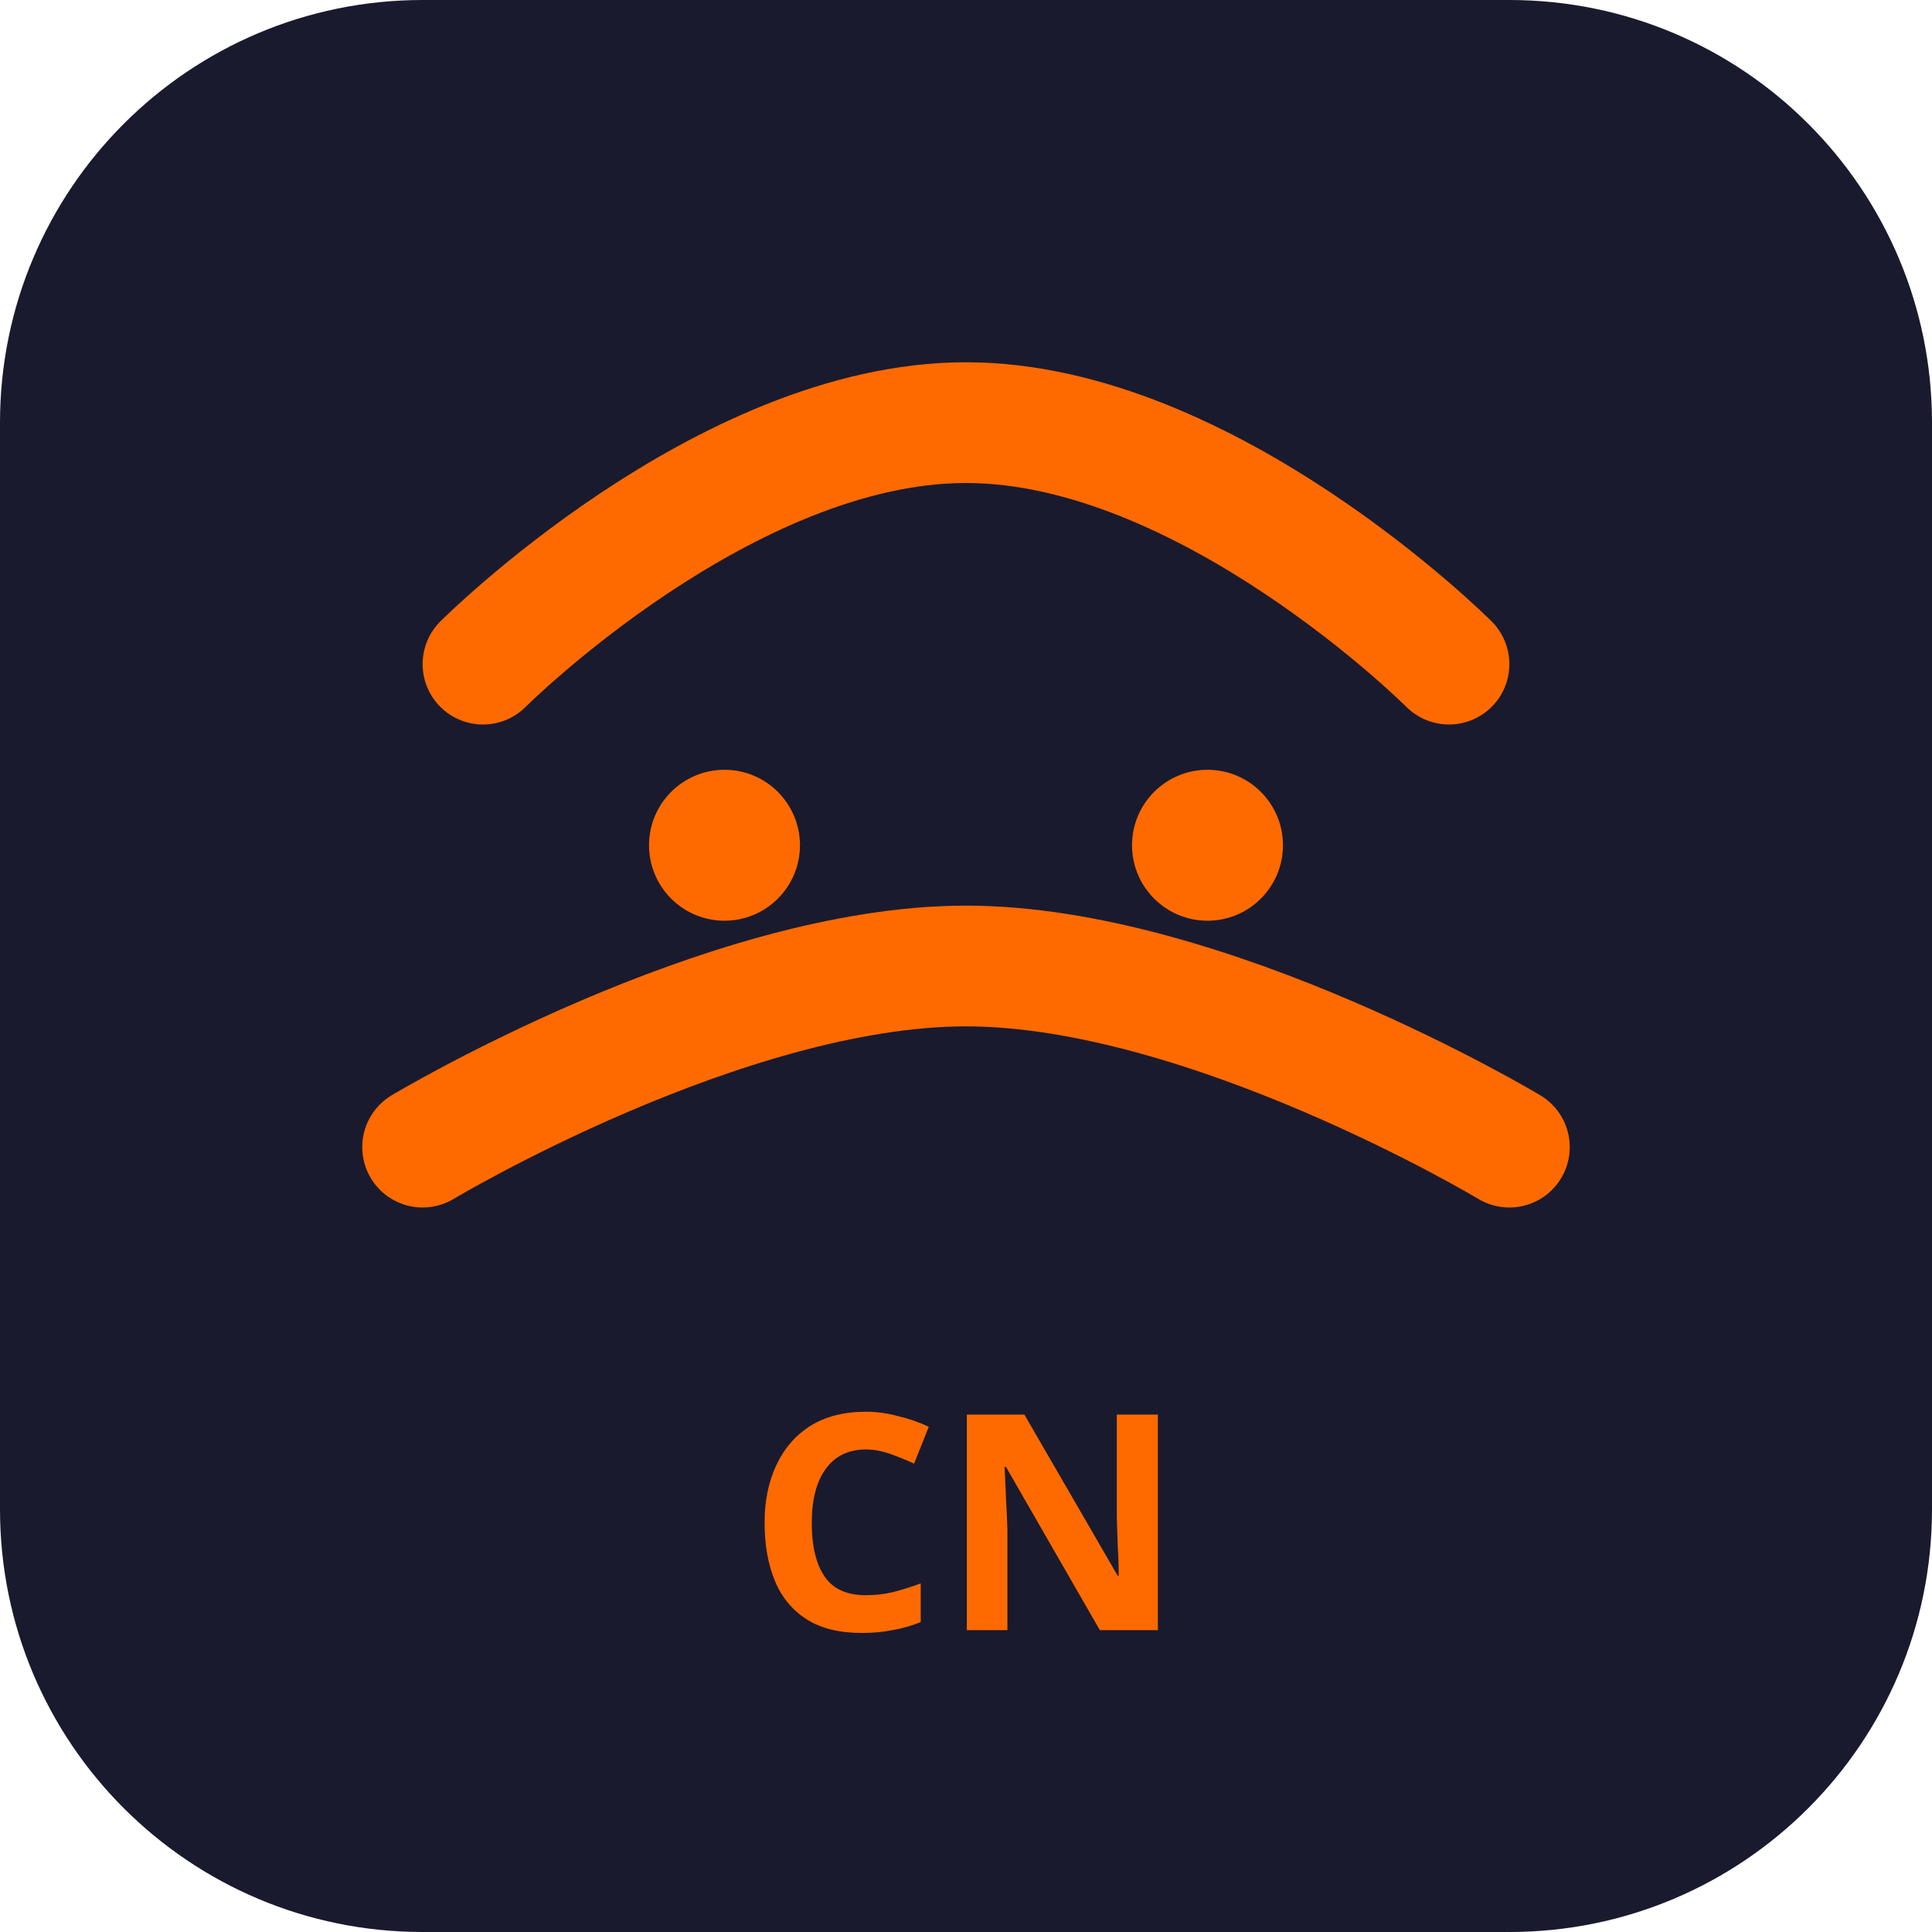
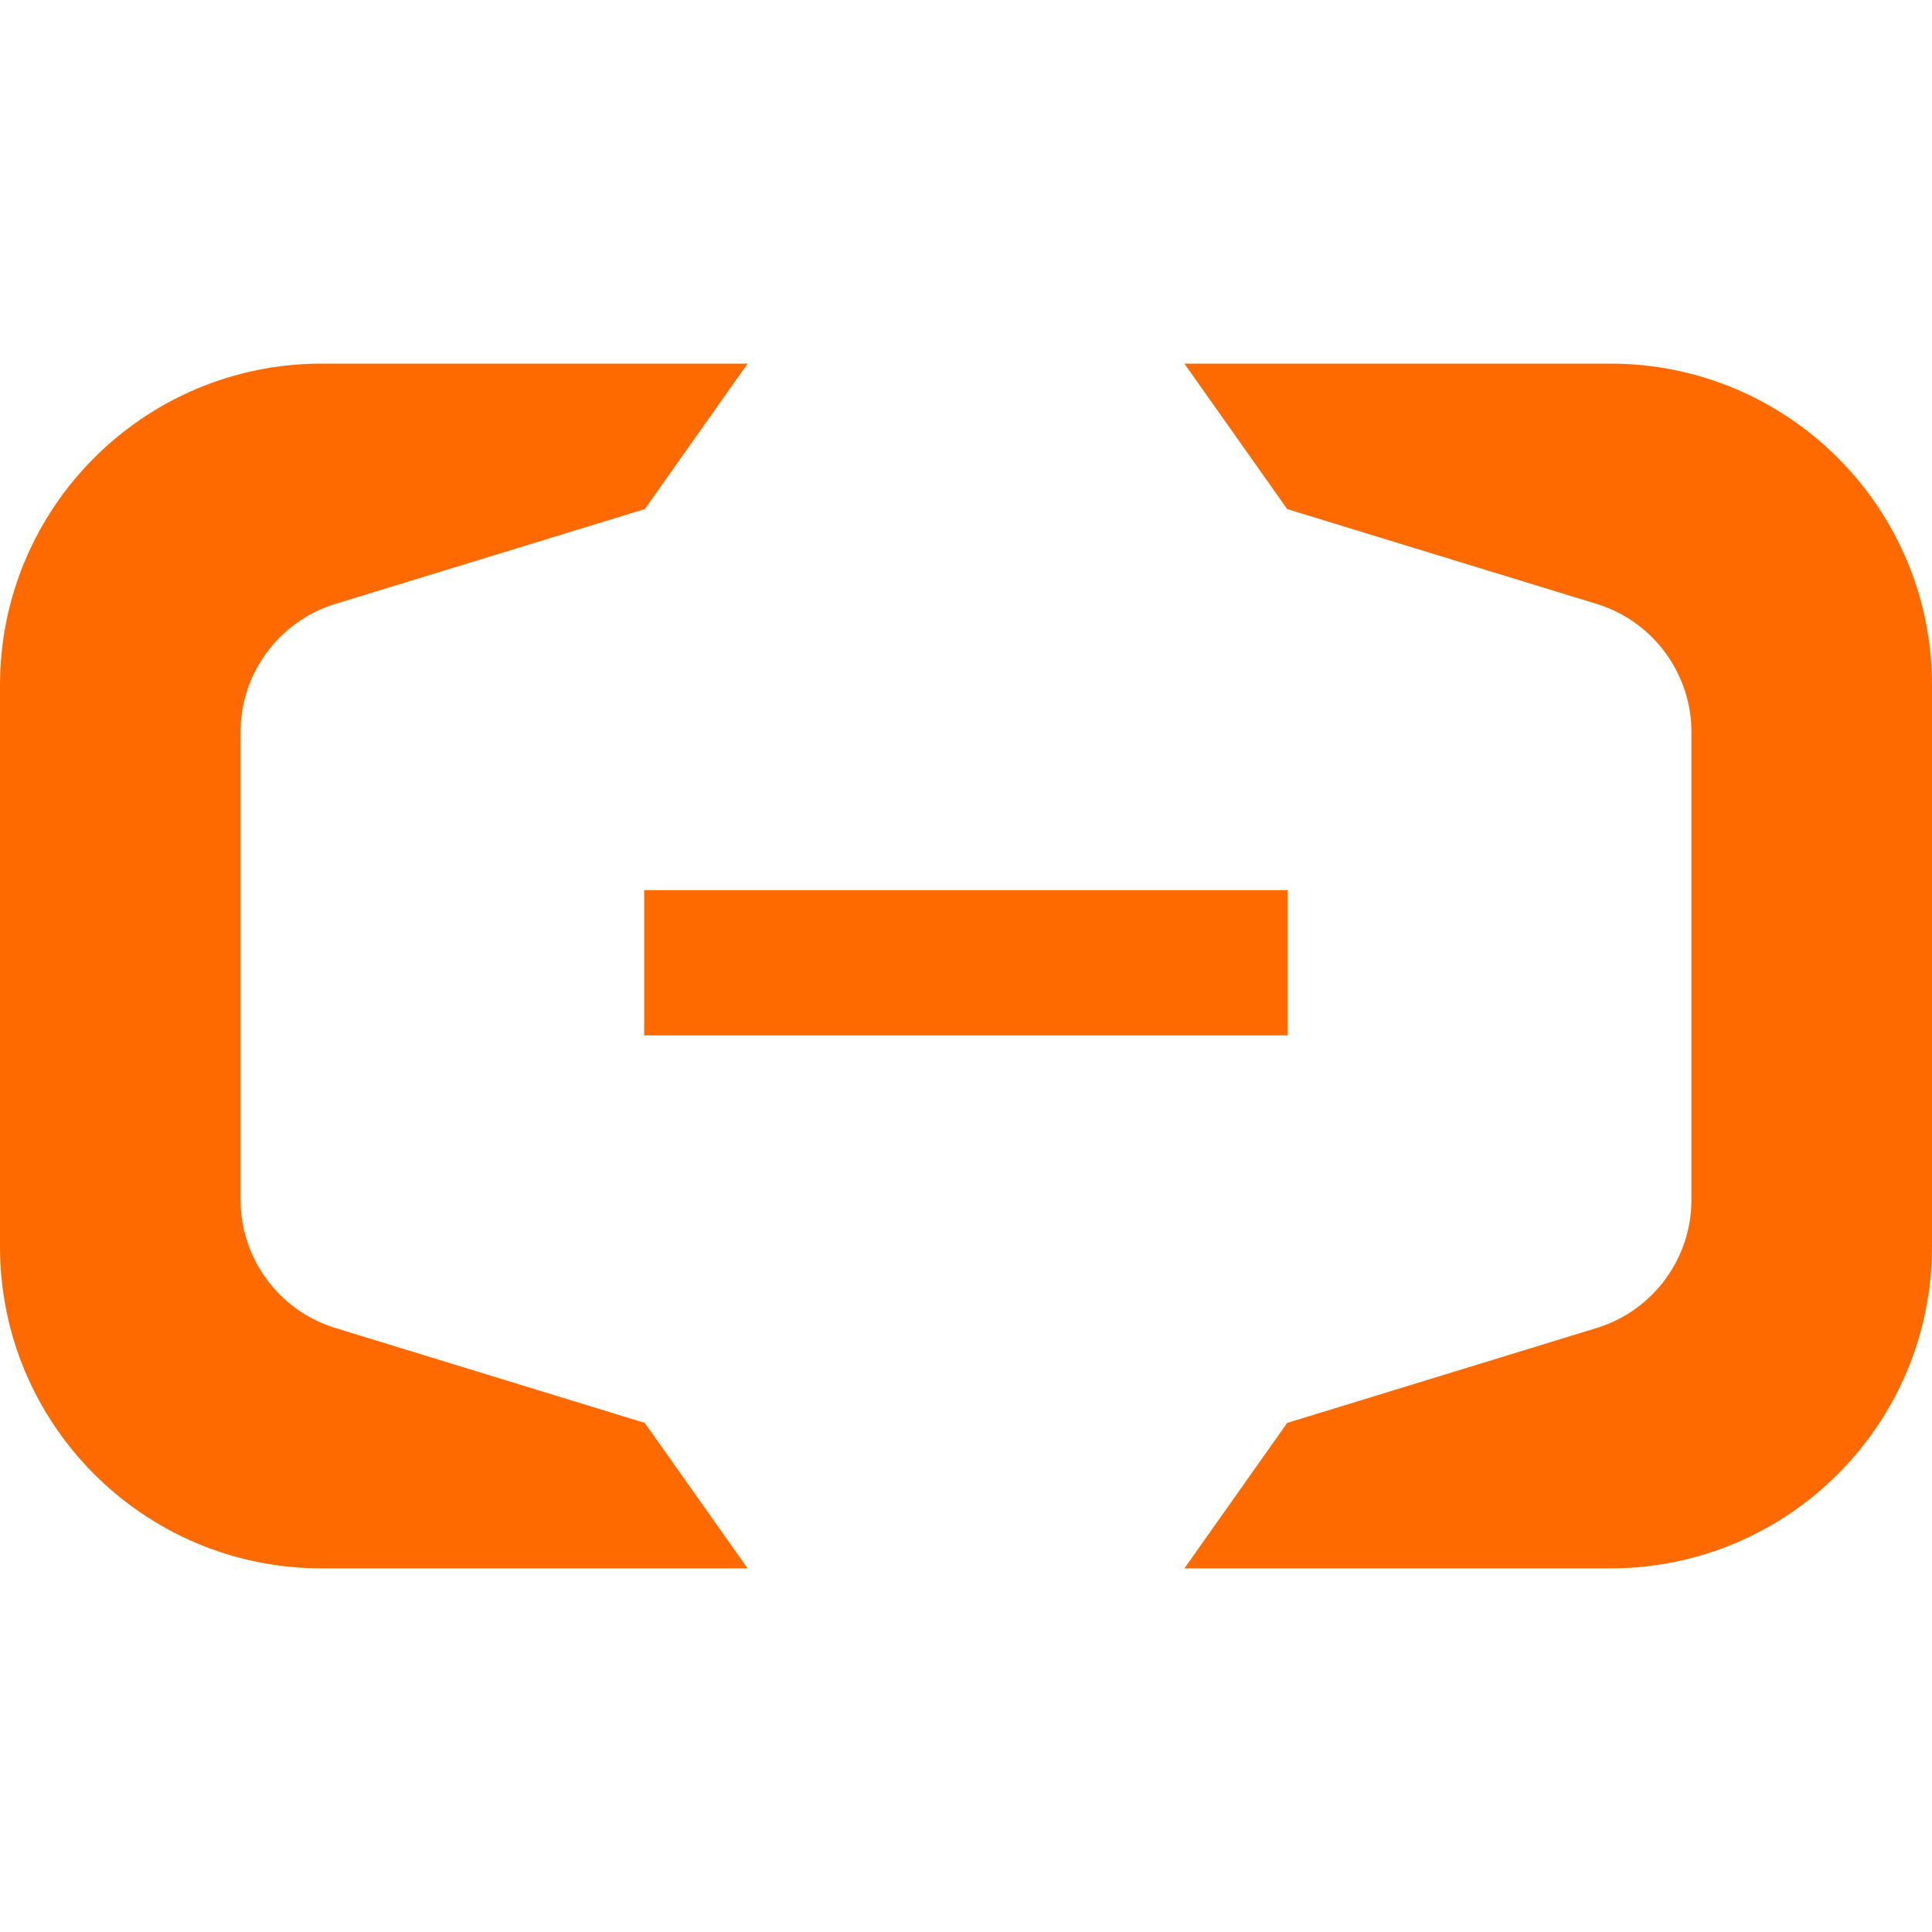
- <svg xmlns="http://www.w3.org/2000/svg" viewBox="0 0 64 64" width="64" height="64">
-   <rect width="64" height="64" rx="14" fill="#1A1A2E" />
-   <path d="M16 22 C16 22 24 14 32 14 C40 14 48 22 48 22" fill="none" stroke="#FF6A00" stroke-width="4" stroke-linecap="round" />
-   <path d="M14 38 C14 38 24 32 32 32 C40 32 50 38 50 38" fill="none" stroke="#FF6A00" stroke-width="4" stroke-linecap="round" />
-   <circle cx="24" cy="28" r="2.5" fill="#FF6A00" />
-   <circle cx="40" cy="28" r="2.5" fill="#FF6A00" />
-   <text x="32" y="54" text-anchor="middle" font-family="system-ui,sans-serif" font-size="10" font-weight="bold" fill="#FF6A00">CN</text>
+ <svg xmlns="http://www.w3.org/2000/svg" fill="#FF6A00" role="img" viewBox="0 0 24 24">
+   <path d="M3.996 4.517h5.291L8.01 6.324 4.153 7.506a1.668 1.668 0 0 0-1.165 1.601v5.786a1.668 1.668 0 0 0 1.165 1.6l3.857 1.183 1.277 1.807H3.996A3.996 3.996 0 0 1 0 15.487V8.513a3.996 3.996 0 0 1 3.996-3.996m16.008 0h-5.291l1.277 1.807 3.857 1.182c.715.227 1.17.889 1.165 1.601v5.786a1.668 1.668 0 0 1-1.165 1.6l-3.857 1.183-1.277 1.807h5.291A3.996 3.996 0 0 0 24 15.487V8.513a3.996 3.996 0 0 0-3.996-3.996m-4.007 8.345H8.002v-1.804h7.995Z" />
</svg>
